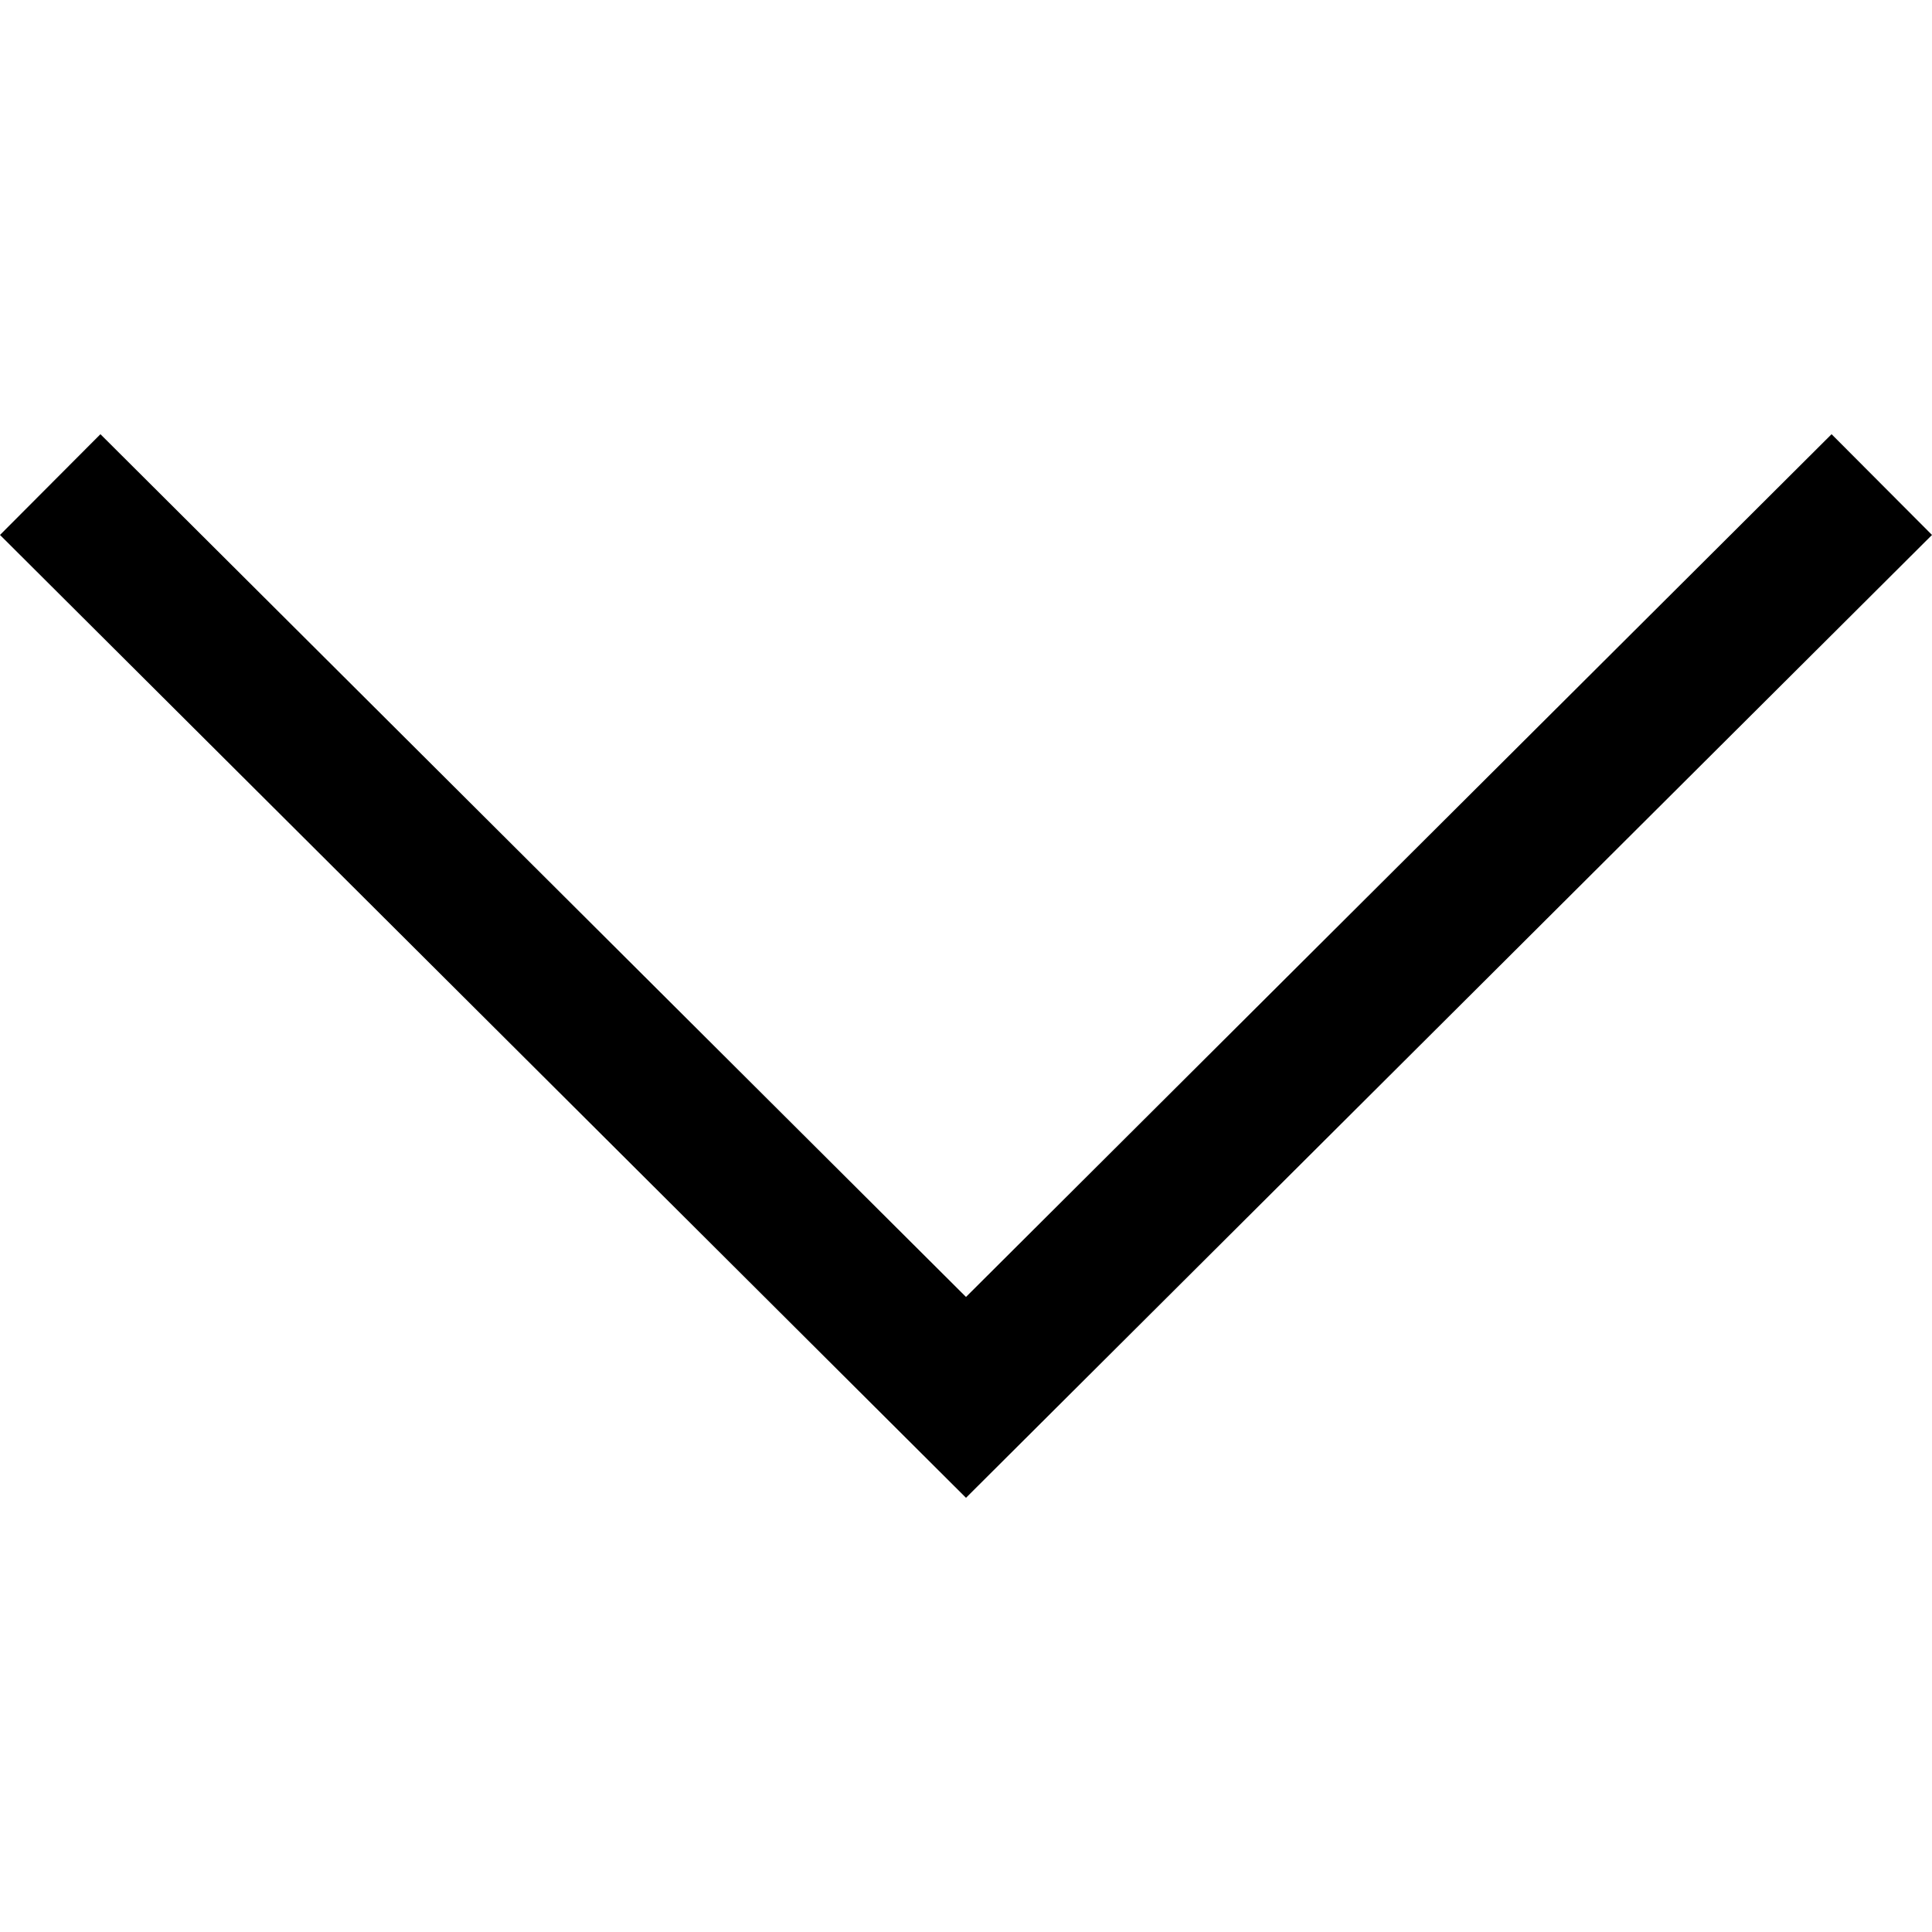
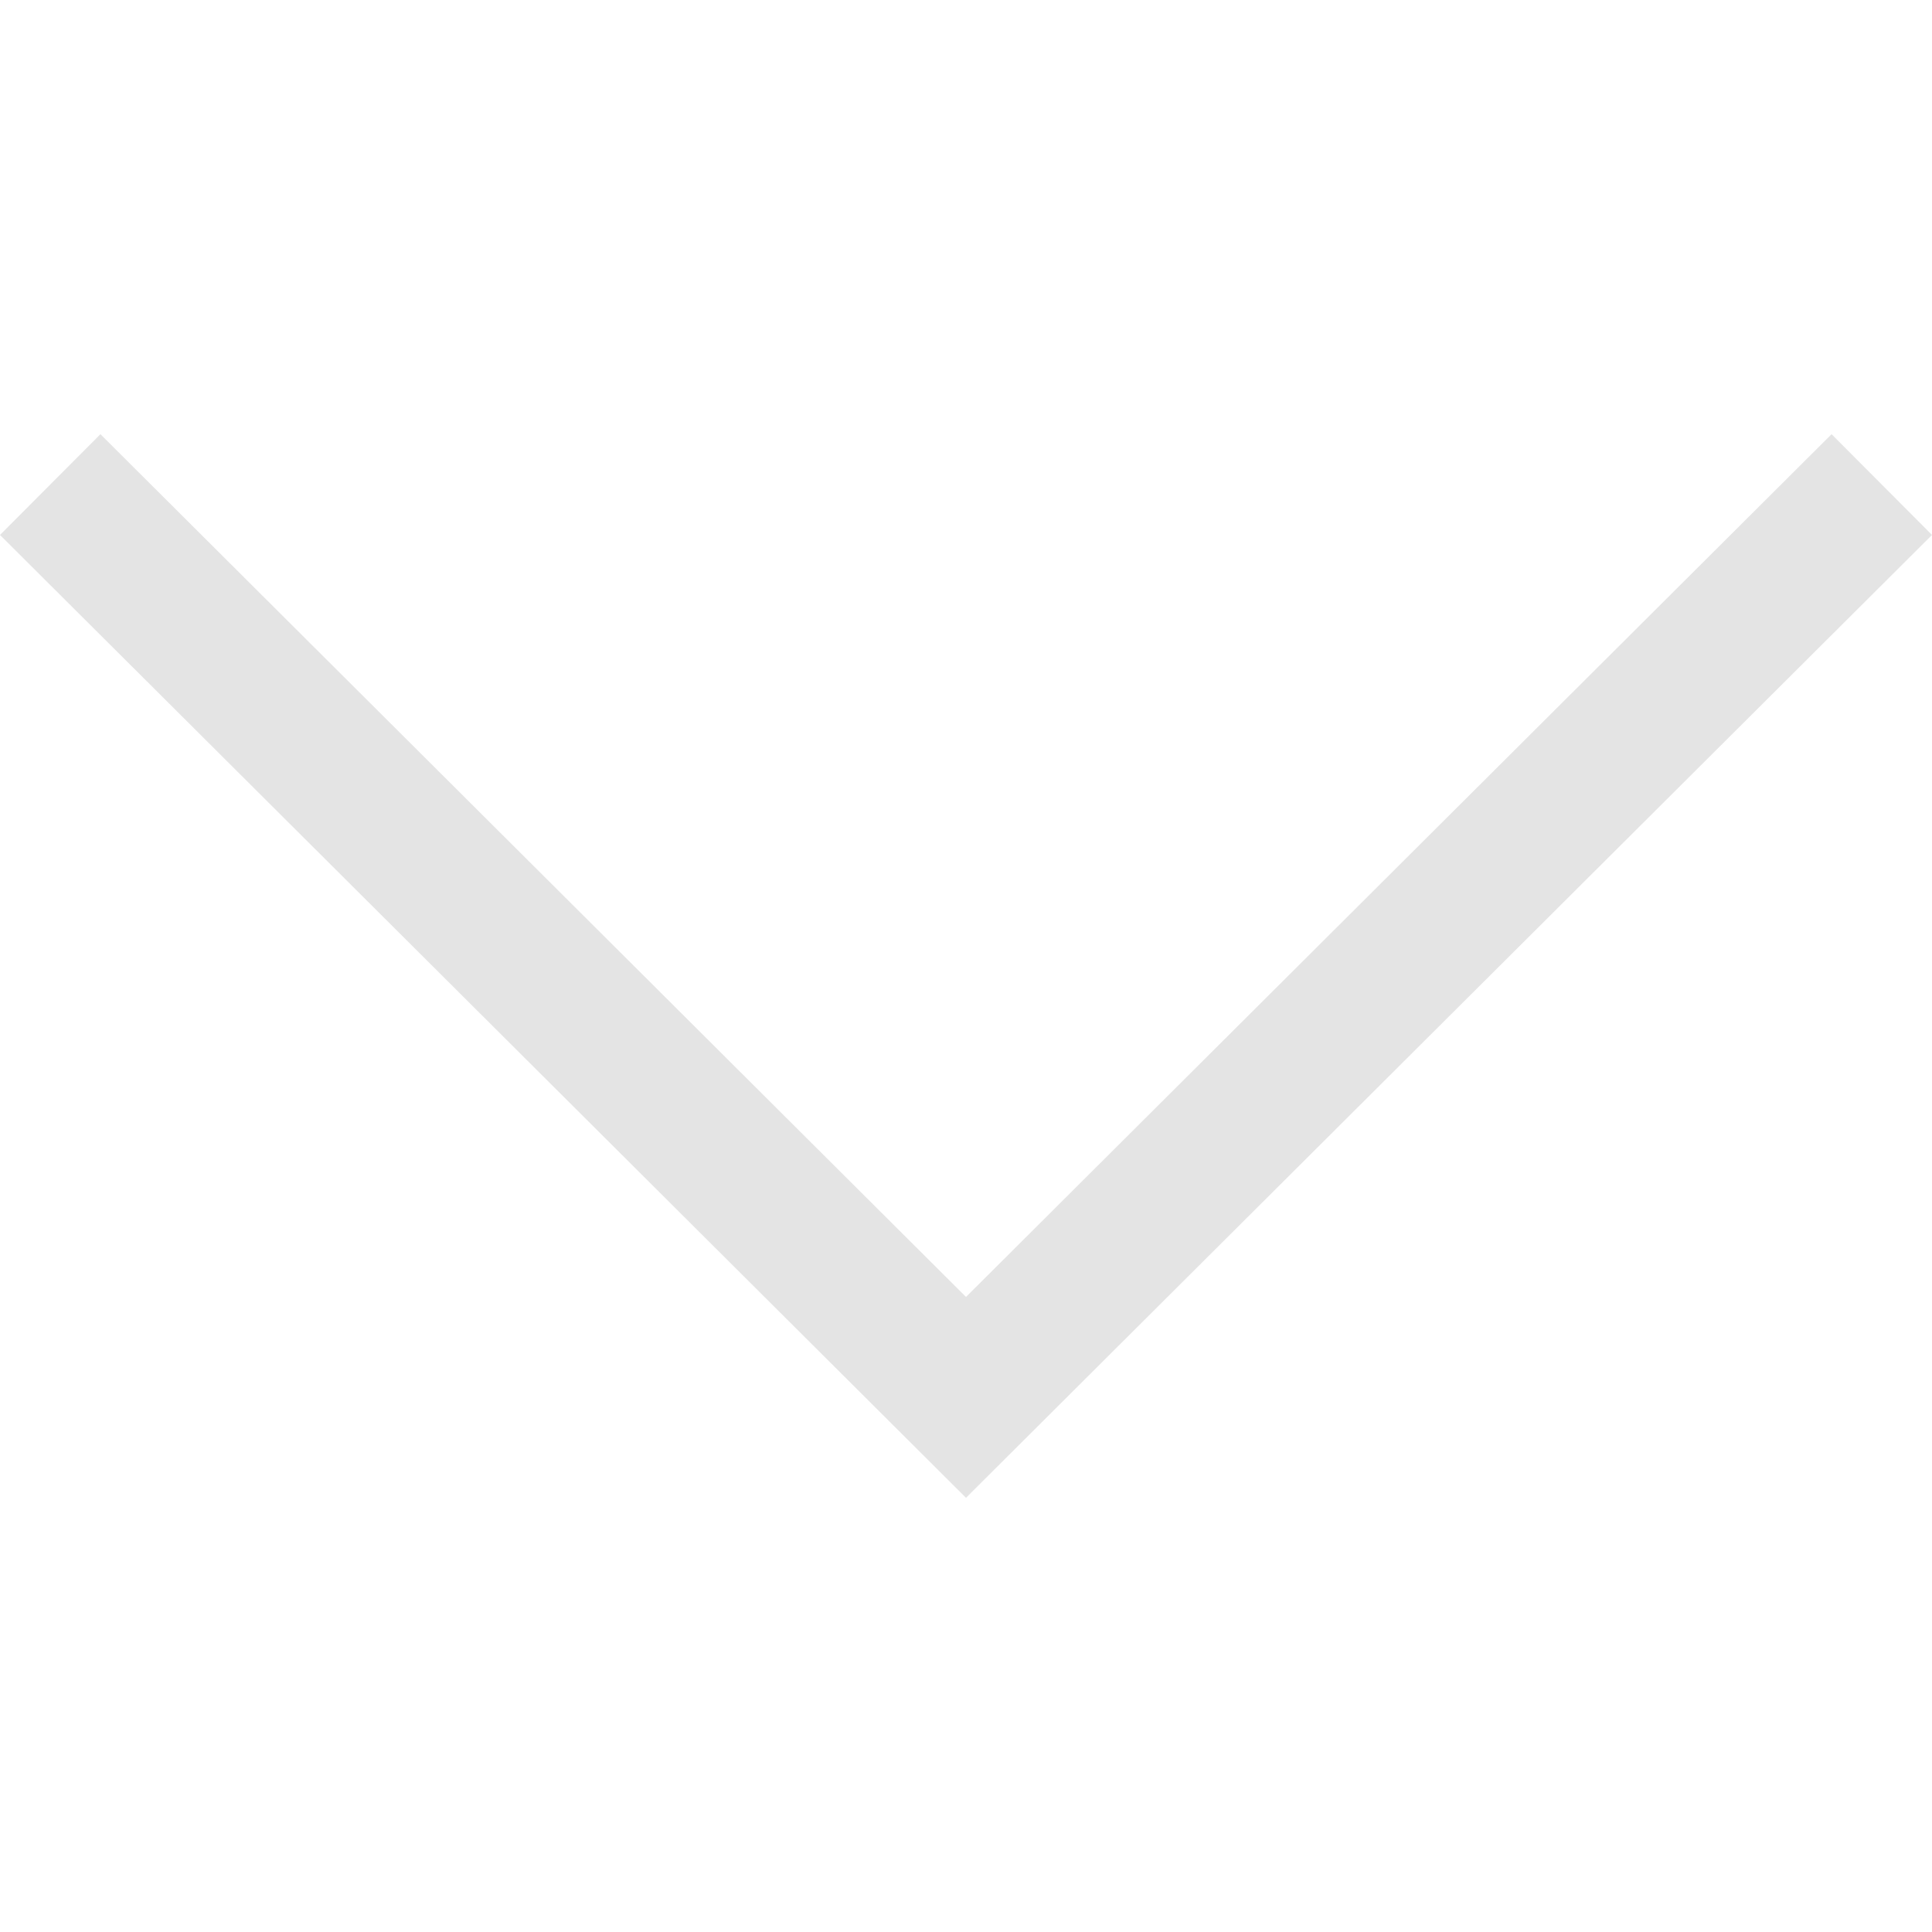
- <svg xmlns="http://www.w3.org/2000/svg" fill="#000000" height="800px" width="800px" version="1.1" id="Layer_1" viewBox="0 0 407.437 407.437" xml:space="preserve">
+ <svg xmlns="http://www.w3.org/2000/svg" fill="rgb(228, 228, 228)" height="800px" width="800px" version="1.1" id="Layer_1" viewBox="0 0 407.437 407.437" xml:space="preserve">
  <polygon points="386.258,91.567 203.718,273.512 21.179,91.567 0,112.815 203.718,315.87 407.437,112.815 " />
</svg>
